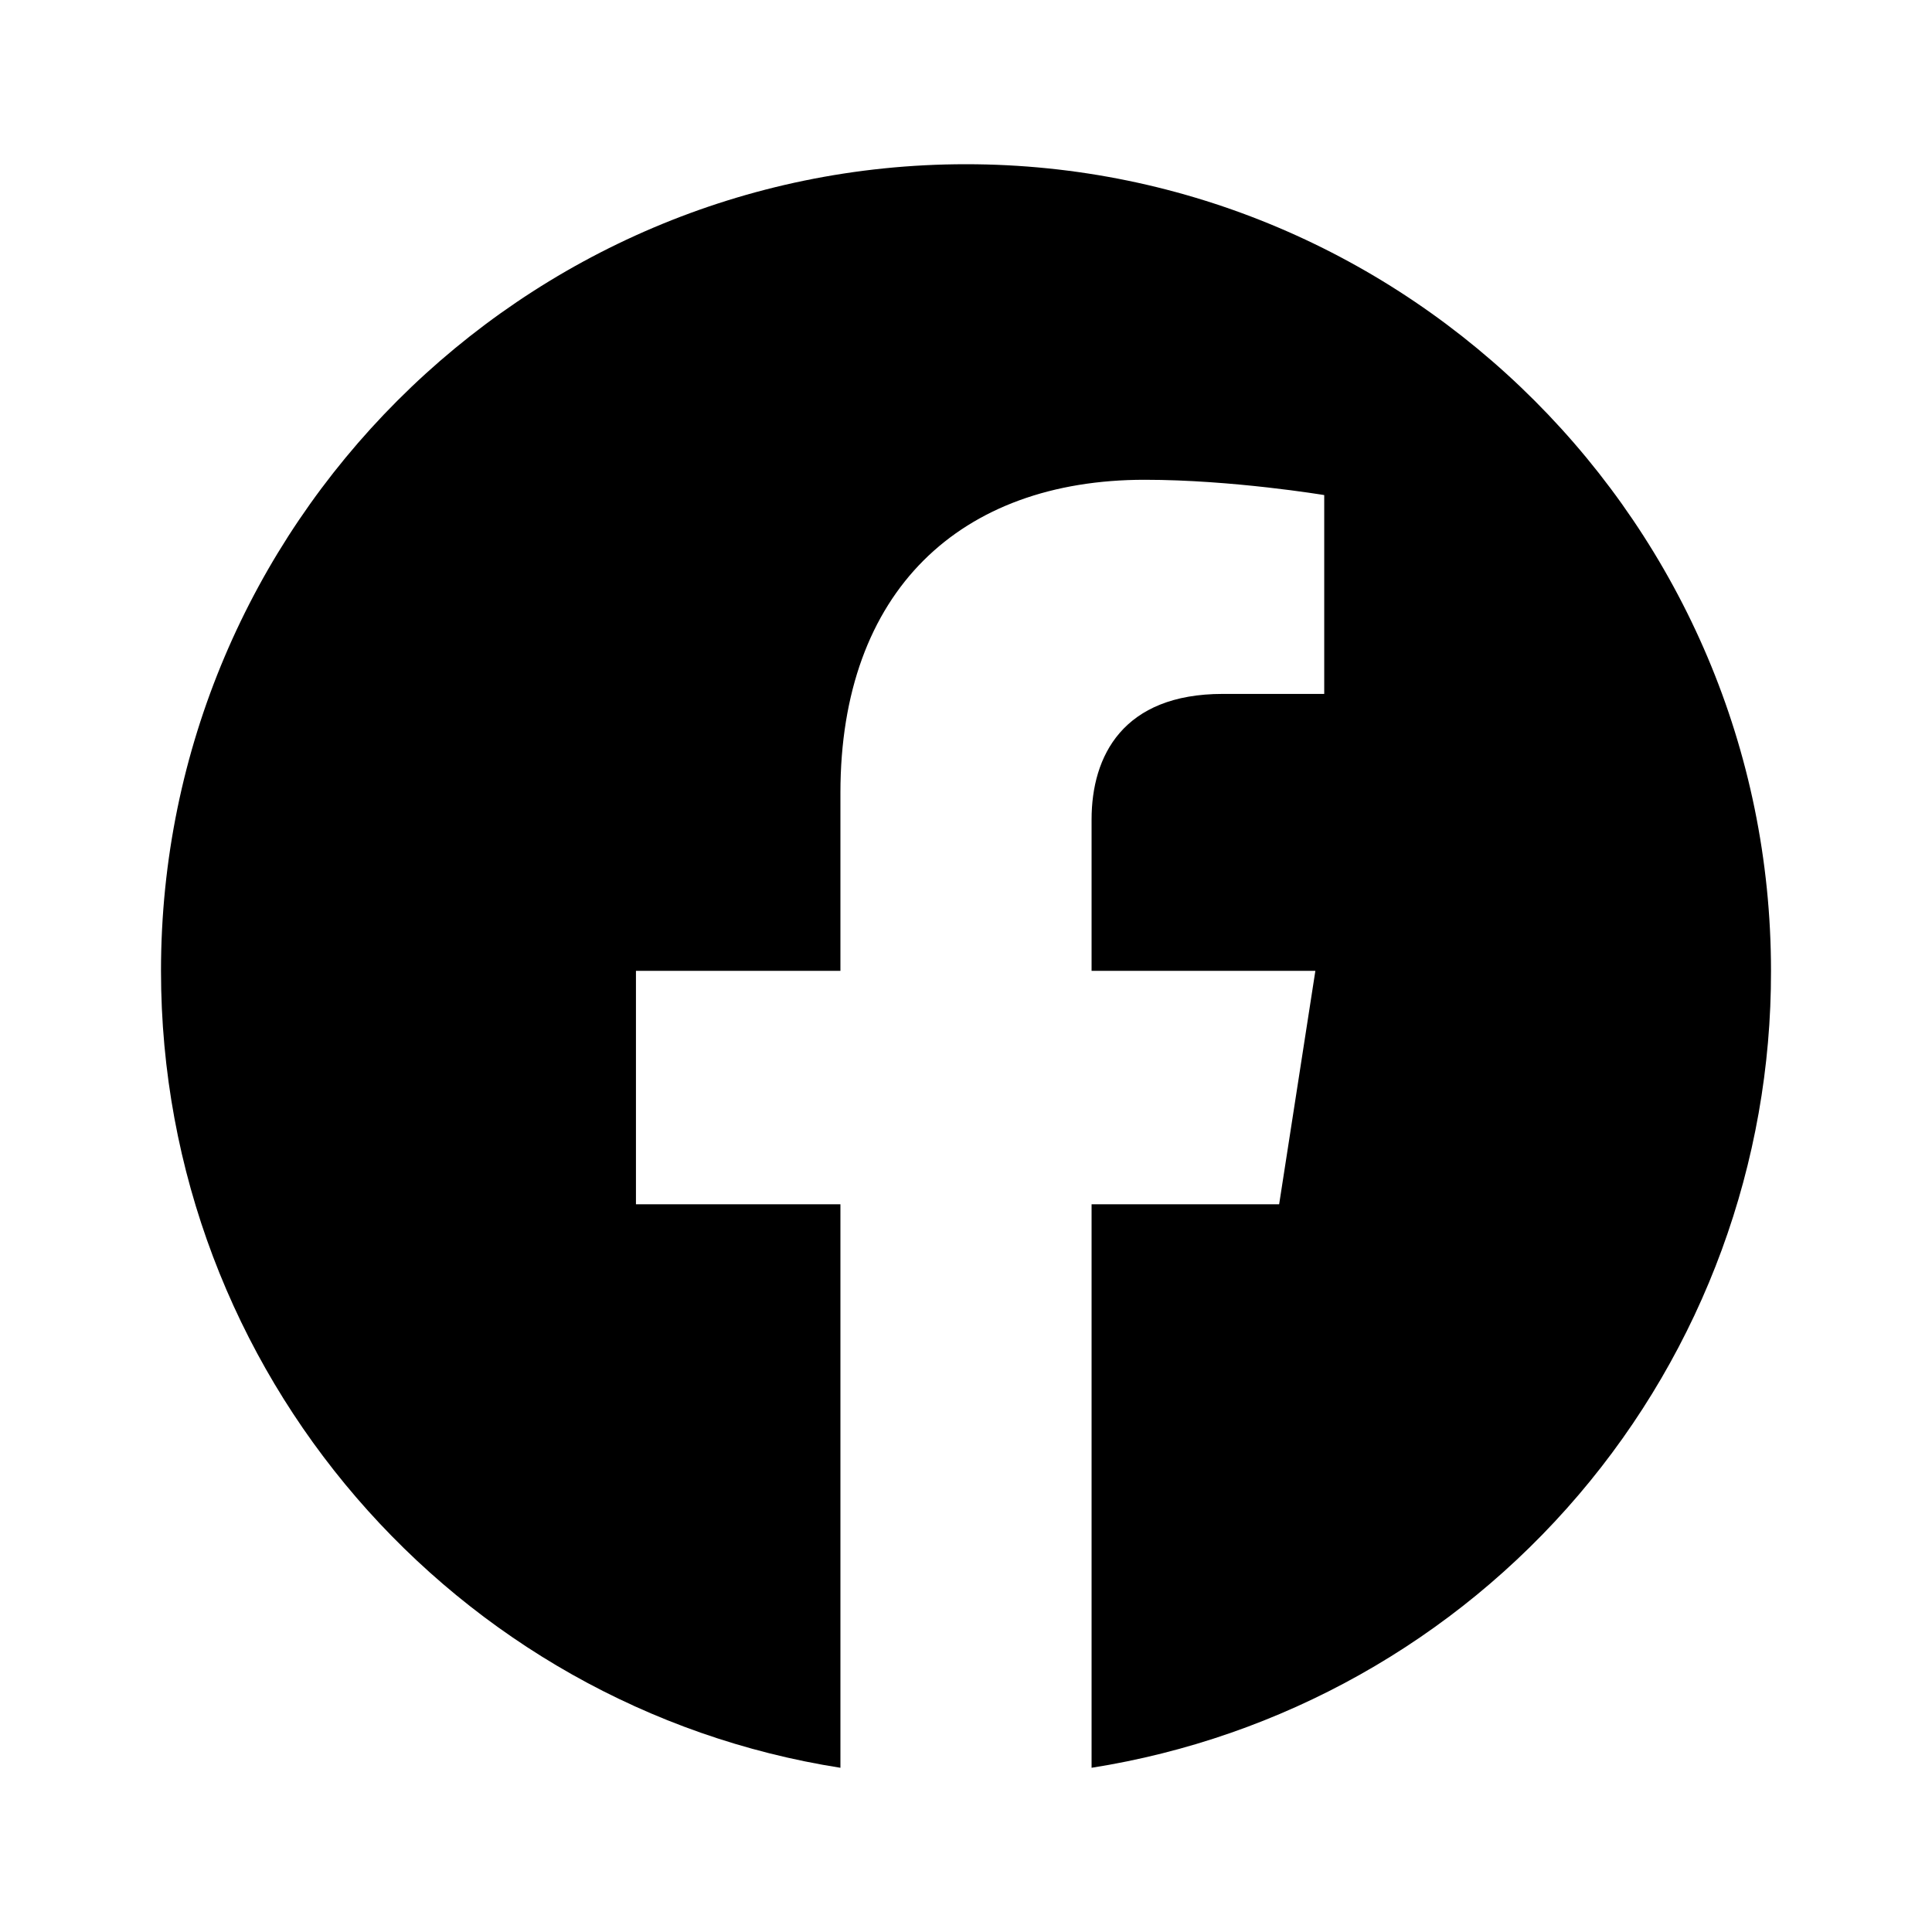
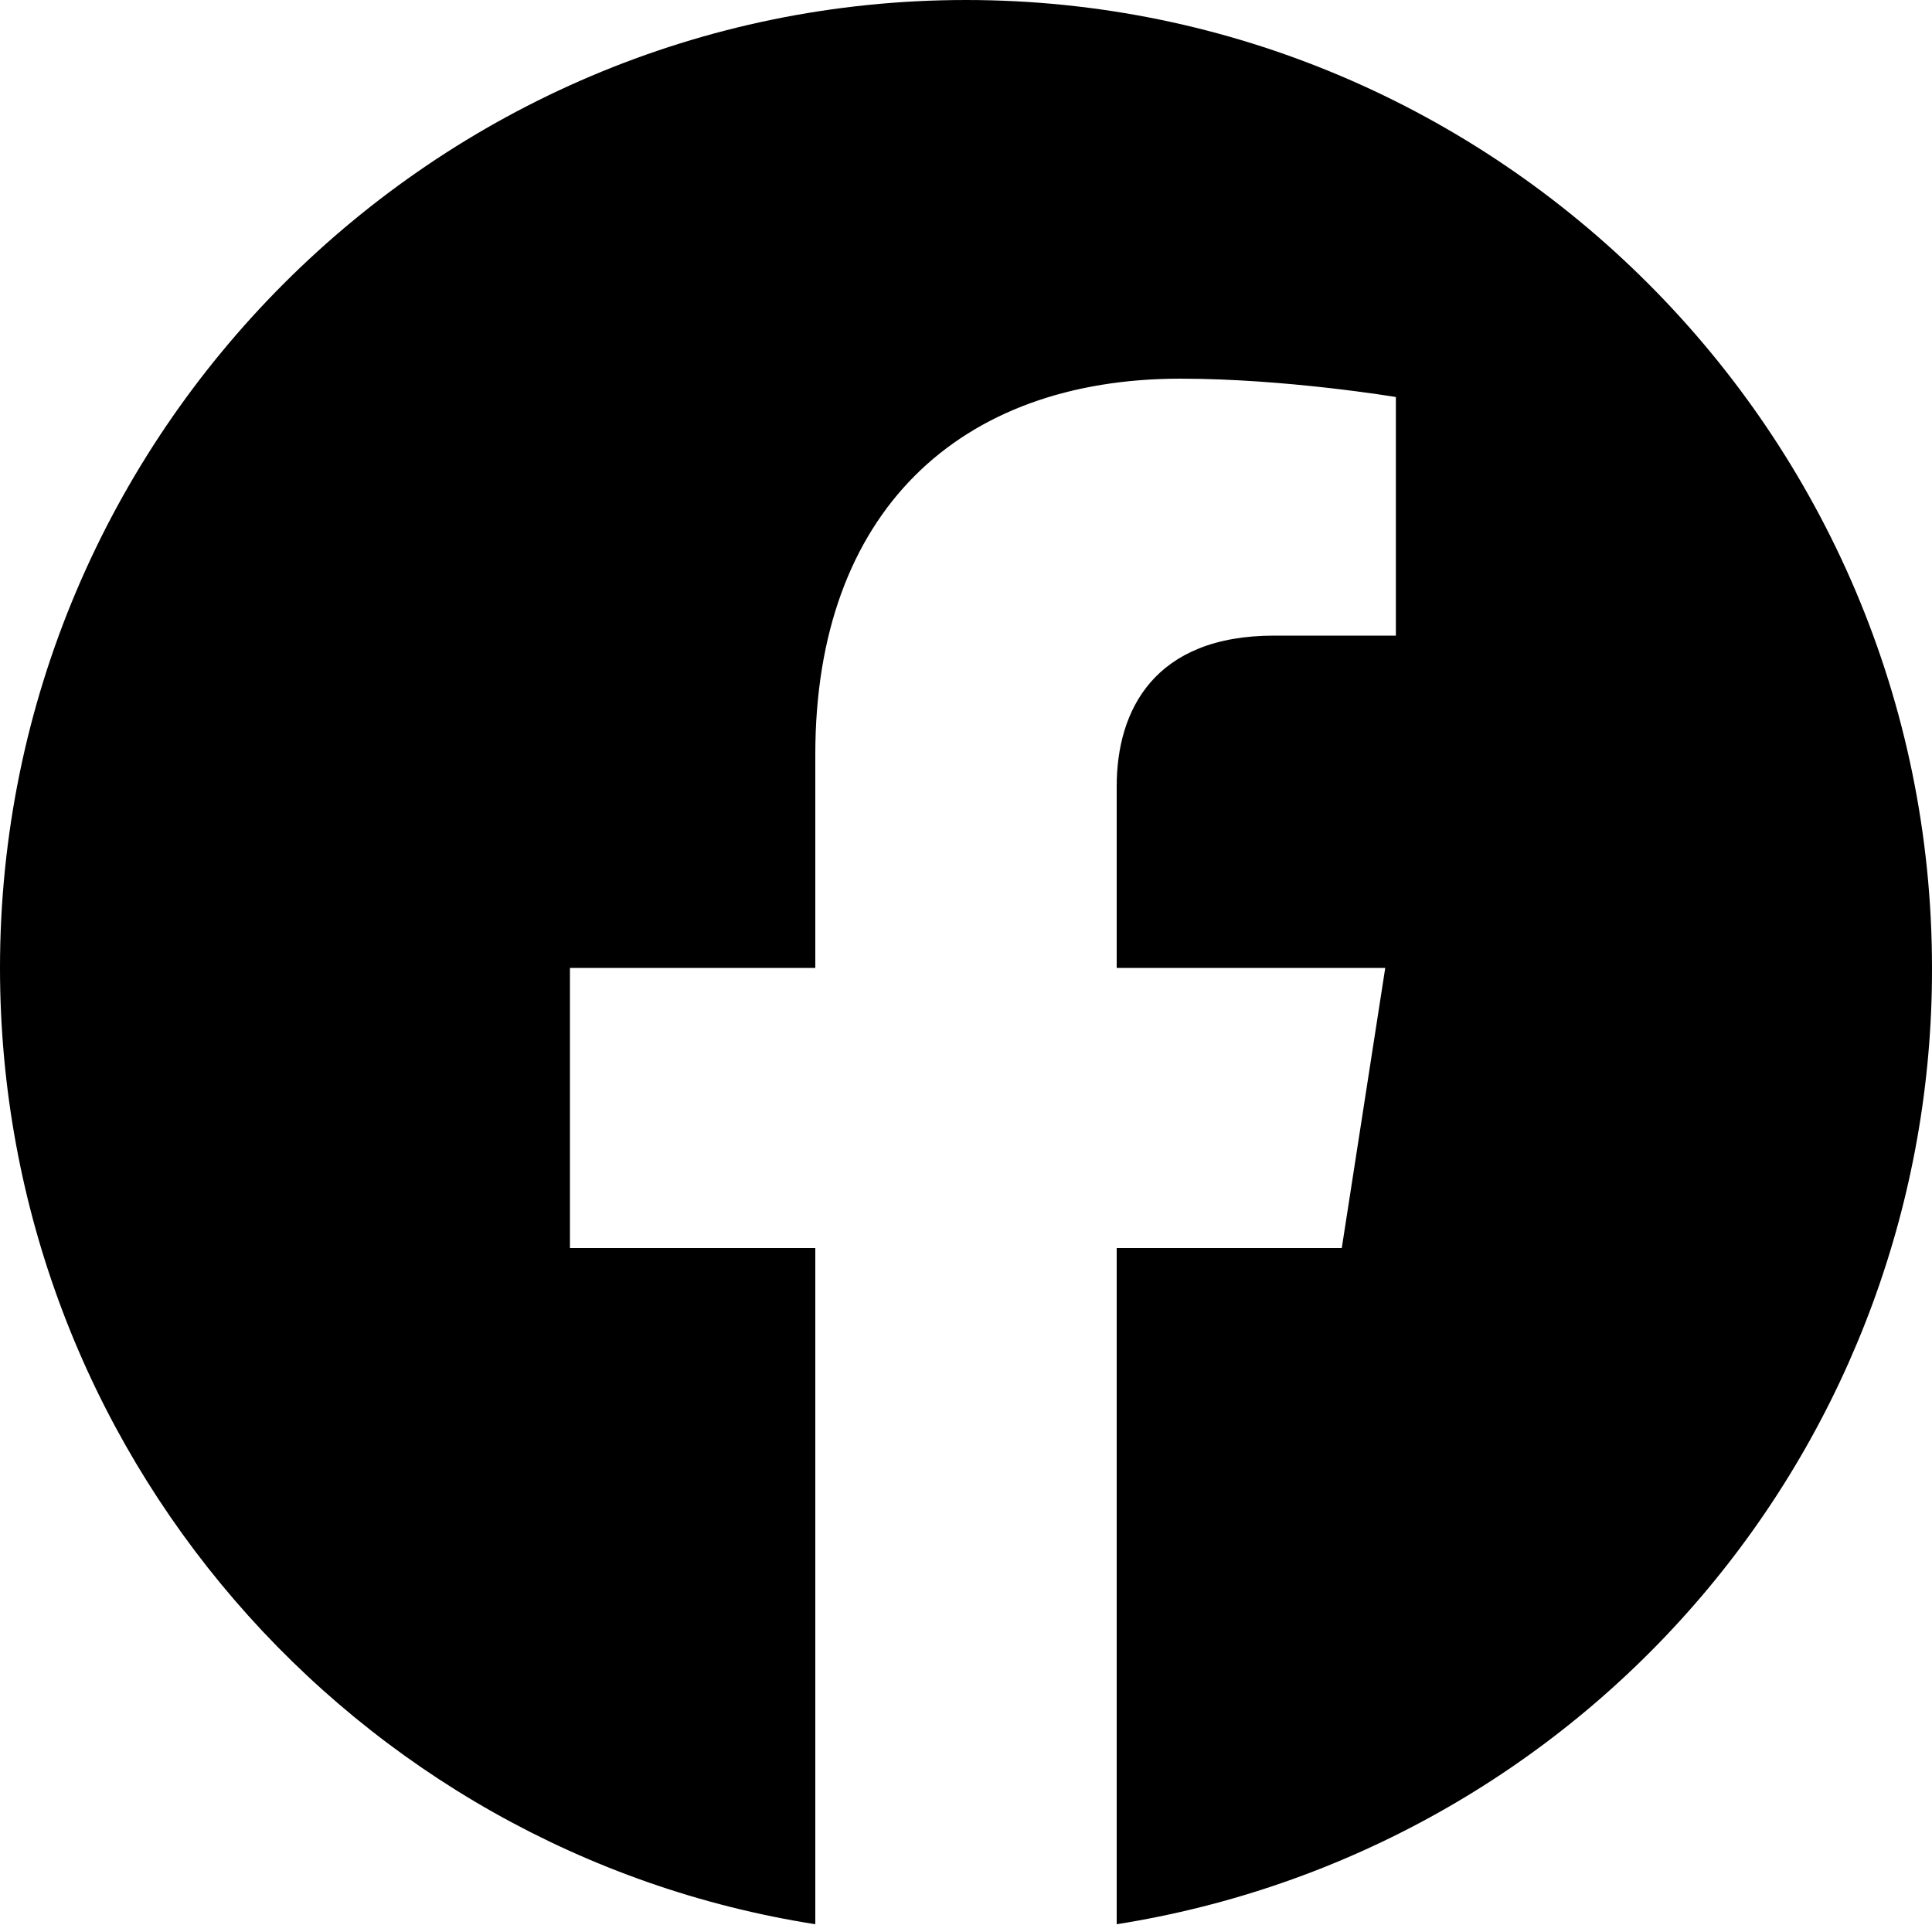
- <svg xmlns="http://www.w3.org/2000/svg" fill="#000000" width="800px" height="800px" viewBox="0 0 24 24">
-   <path d="M12 2.04C6.5 2.04 2 6.53 2 12.06C2 17.06 5.66 21.21 10.44 21.96V14.96H7.9V12.06H10.44V9.85C10.44 7.34 11.93 5.96 14.22 5.96C15.31 5.96 16.45 6.15 16.45 6.15V8.62H15.19C13.95 8.62 13.56 9.39 13.56 10.18V12.06H16.34L15.89 14.96H13.56V21.96C15.916 21.588 18.062 20.386 19.61 18.57C21.158 16.755 22.005 14.446 22 12.06C22 6.53 17.5 2.04 12 2.04Z" />
+ <svg xmlns="http://www.w3.org/2000/svg" width="176.389mm" height="175.684mm" viewBox="0 0 176.389 175.684" version="1.1" id="svg1" xml:space="preserve">
+   <defs id="defs1" />
+   <g id="layer1" transform="translate(-16.73015,-60.65825)">
+     <g style="fill:#000000" id="g1" transform="matrix(8.819444,0,0,8.819444,-0.9087354,42.66676)">
+       <path d="m 12,2.04 c -5.5,0 -10,4.49 -10,10.02 0,5 3.66,9.15 8.44,9.9 v -7 H 7.9 v -2.9 h 2.54 V 9.85 c 0,-2.51 1.49,-3.89 3.78,-3.89 1.09,0 2.23,0.19 2.23,0.19 v 2.47 h -1.26 c -1.24,0 -1.63,0.77 -1.63,1.56 v 1.88 h 2.78 l -0.45,2.9 h -2.33 v 7 c 2.356,-0.372 4.502,-1.575 6.05,-3.39 C 21.158,16.755 22.005,14.446 22,12.06 22,6.53 17.5,2.04 12,2.04 Z" id="path1" />
+     </g>
+   </g>
</svg>
